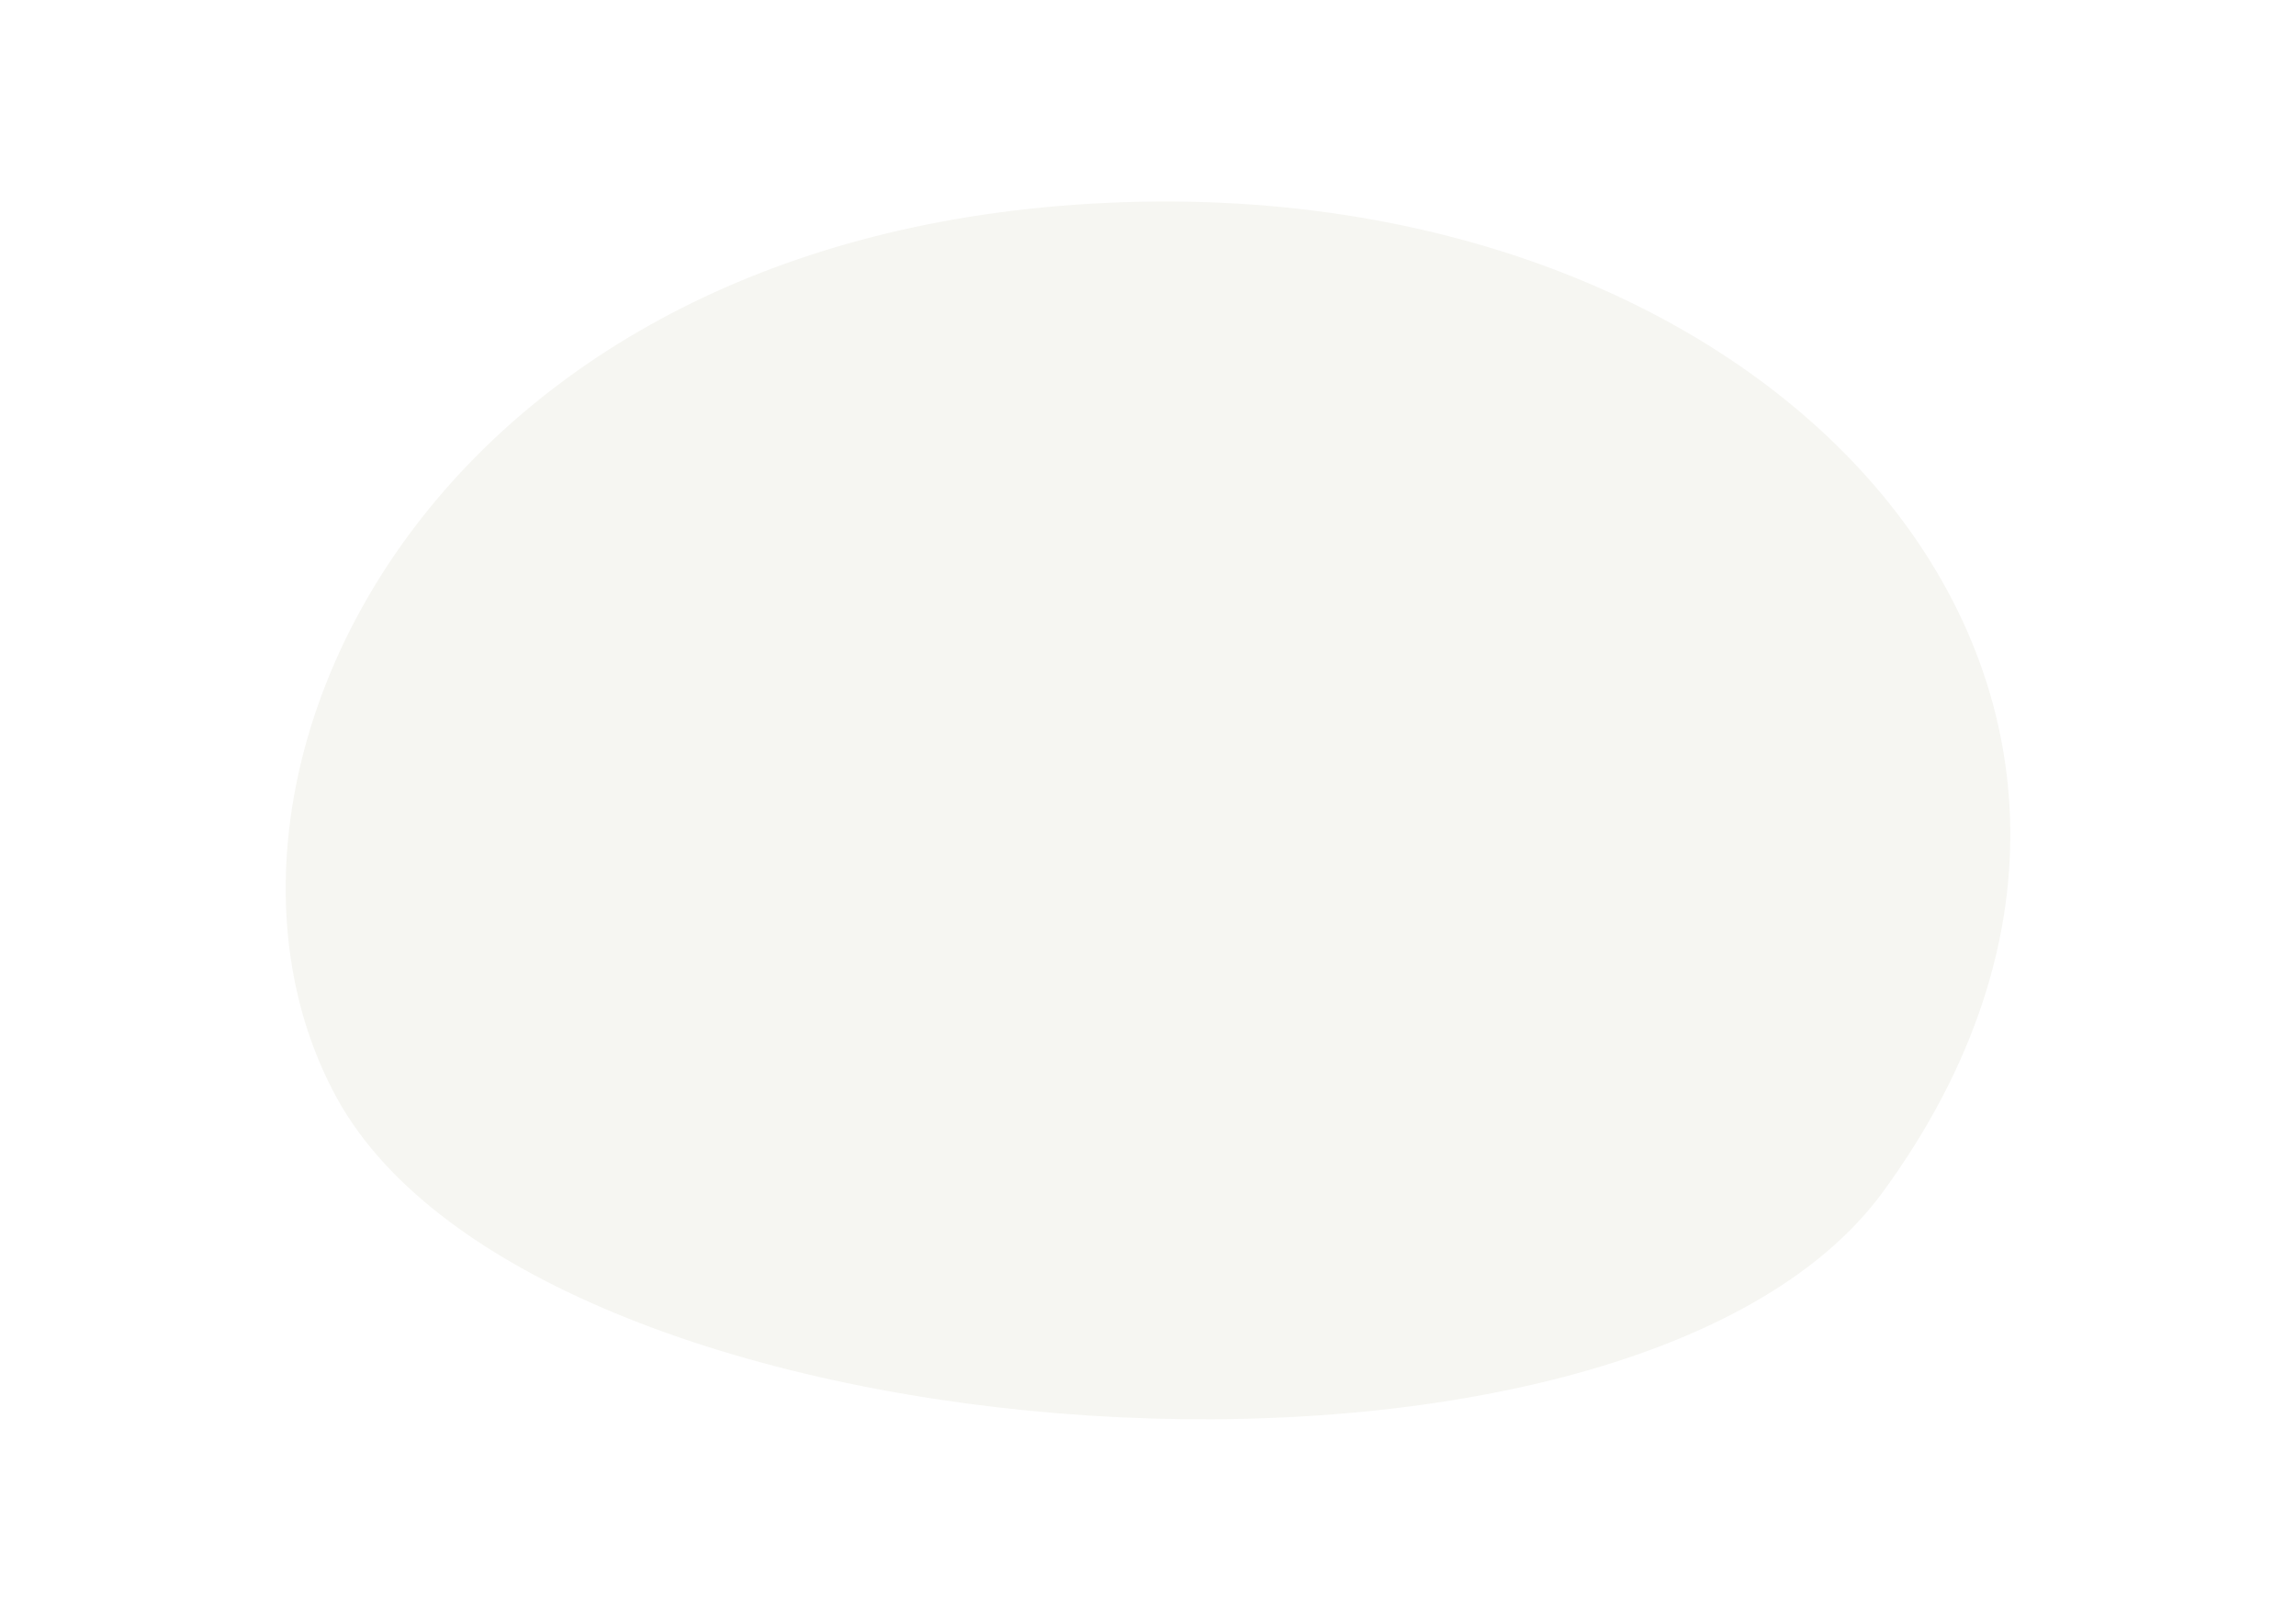
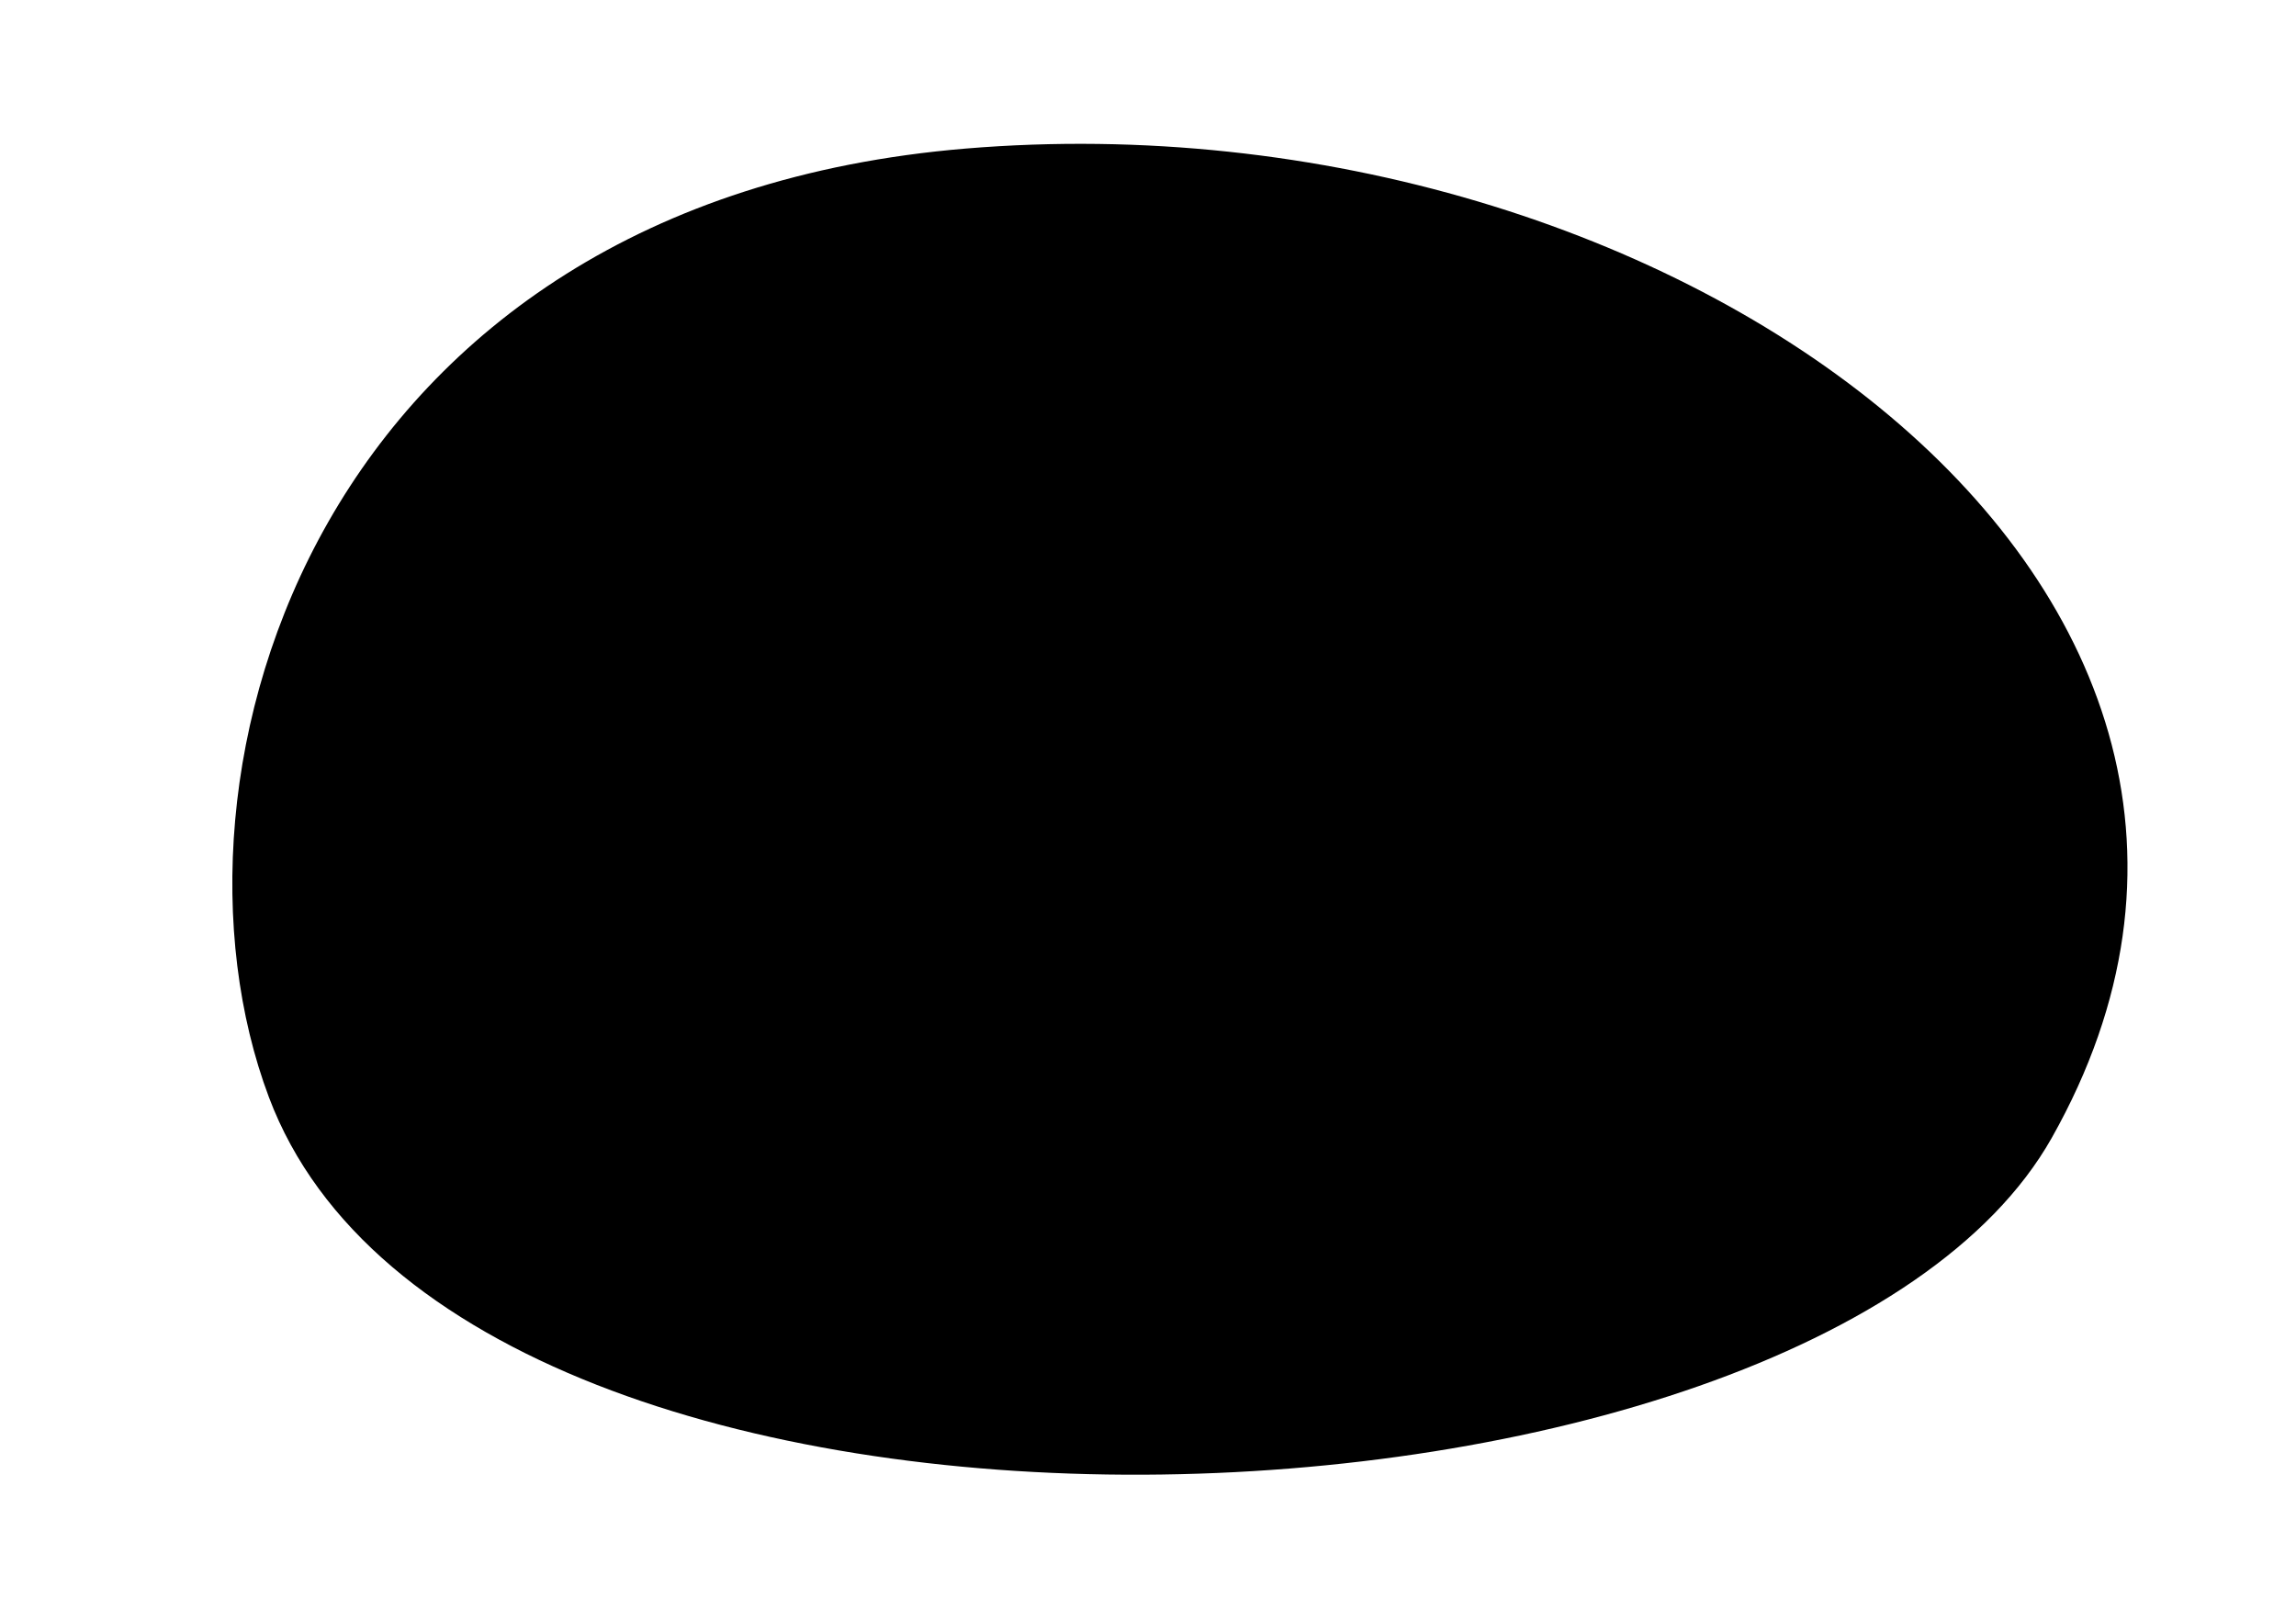
- <svg xmlns="http://www.w3.org/2000/svg" class="random-shapes" viewBox="0 0 340 240">
-   <path d="M156.83,30.5c-96,8-131.56,87-107,132,30,55,191,66,229,14C333.6,101.55,261.85,21.74,156.83,30.5Z" style="fill: #f6f6f2" />
+ <svg xmlns="http://www.w3.org/2000/svg" class="random-shape" viewBox="0 0 340 240">
+   <path class="start" d="M156.83,30.5c-96,8-131.56,87-107,132,30,55,191,66,229,14C333.6,101.55,261.85,21.74,156.83,30.5Z" />
+   <path class="end" d="M143,22C47,30,21.76,114.49,39.83,162.5,69,240,268,232,303.83,168.5,349.44,87.65,248,13.25,143,22Z" />
</svg>
